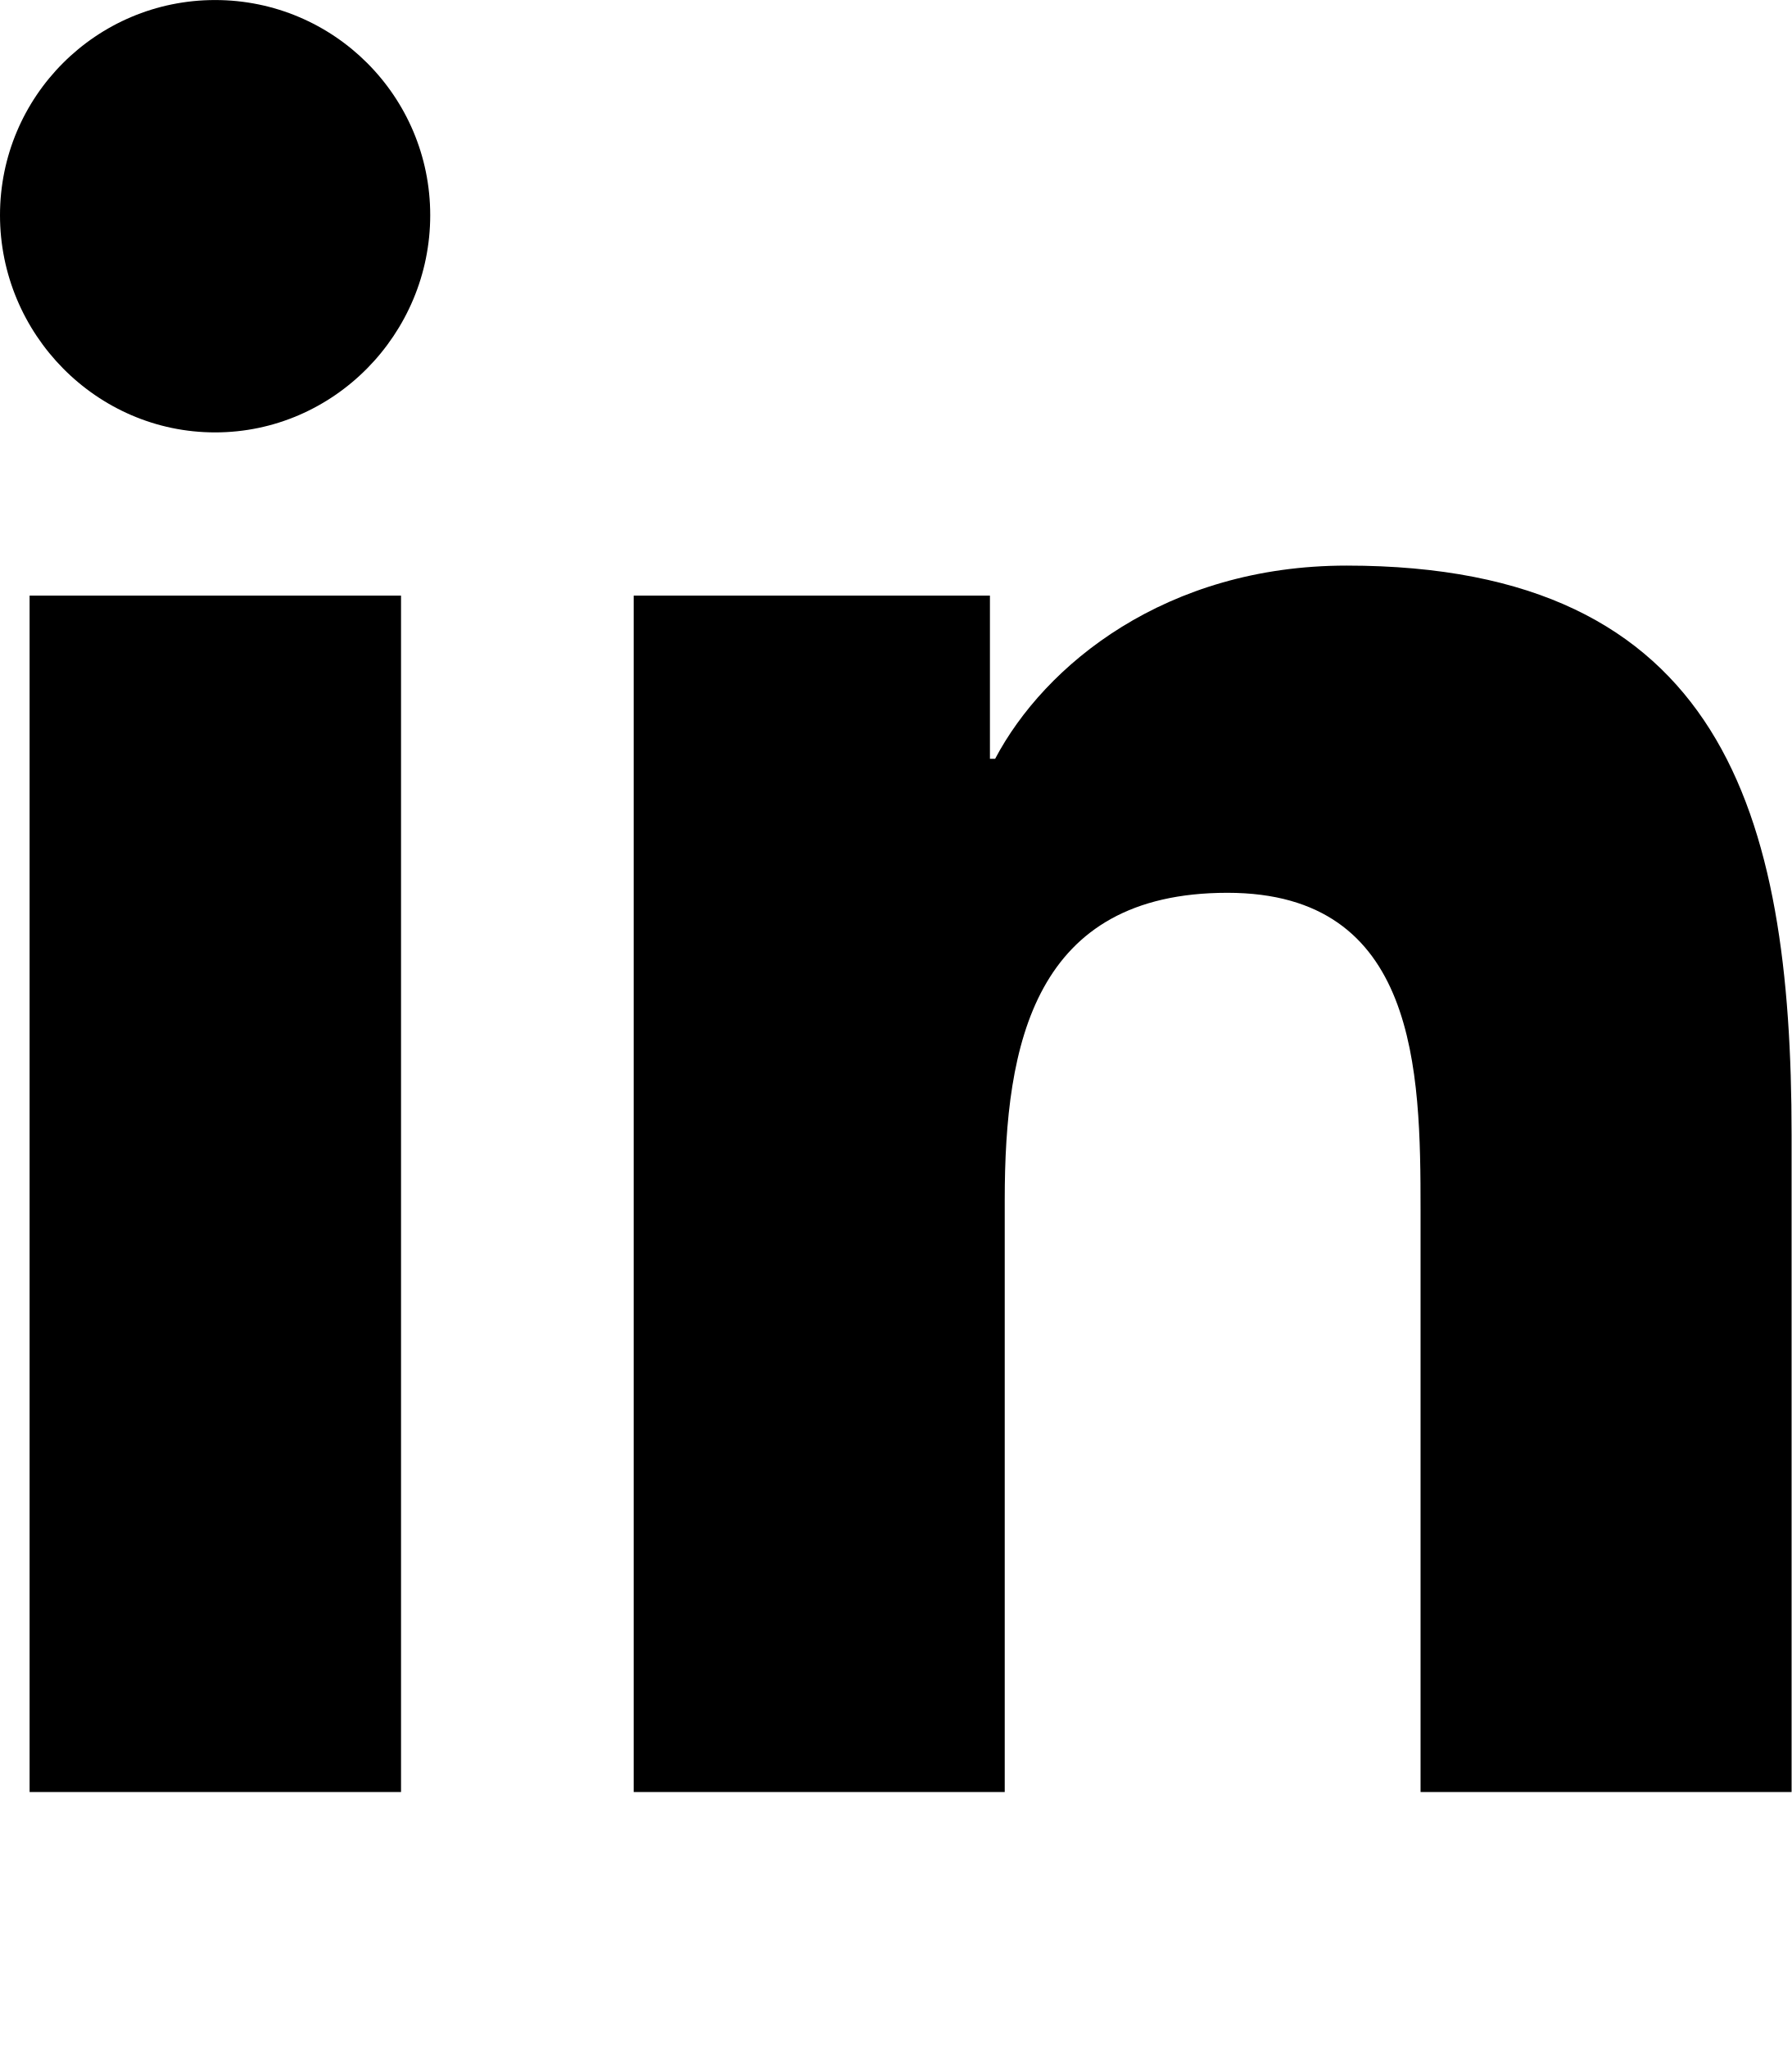
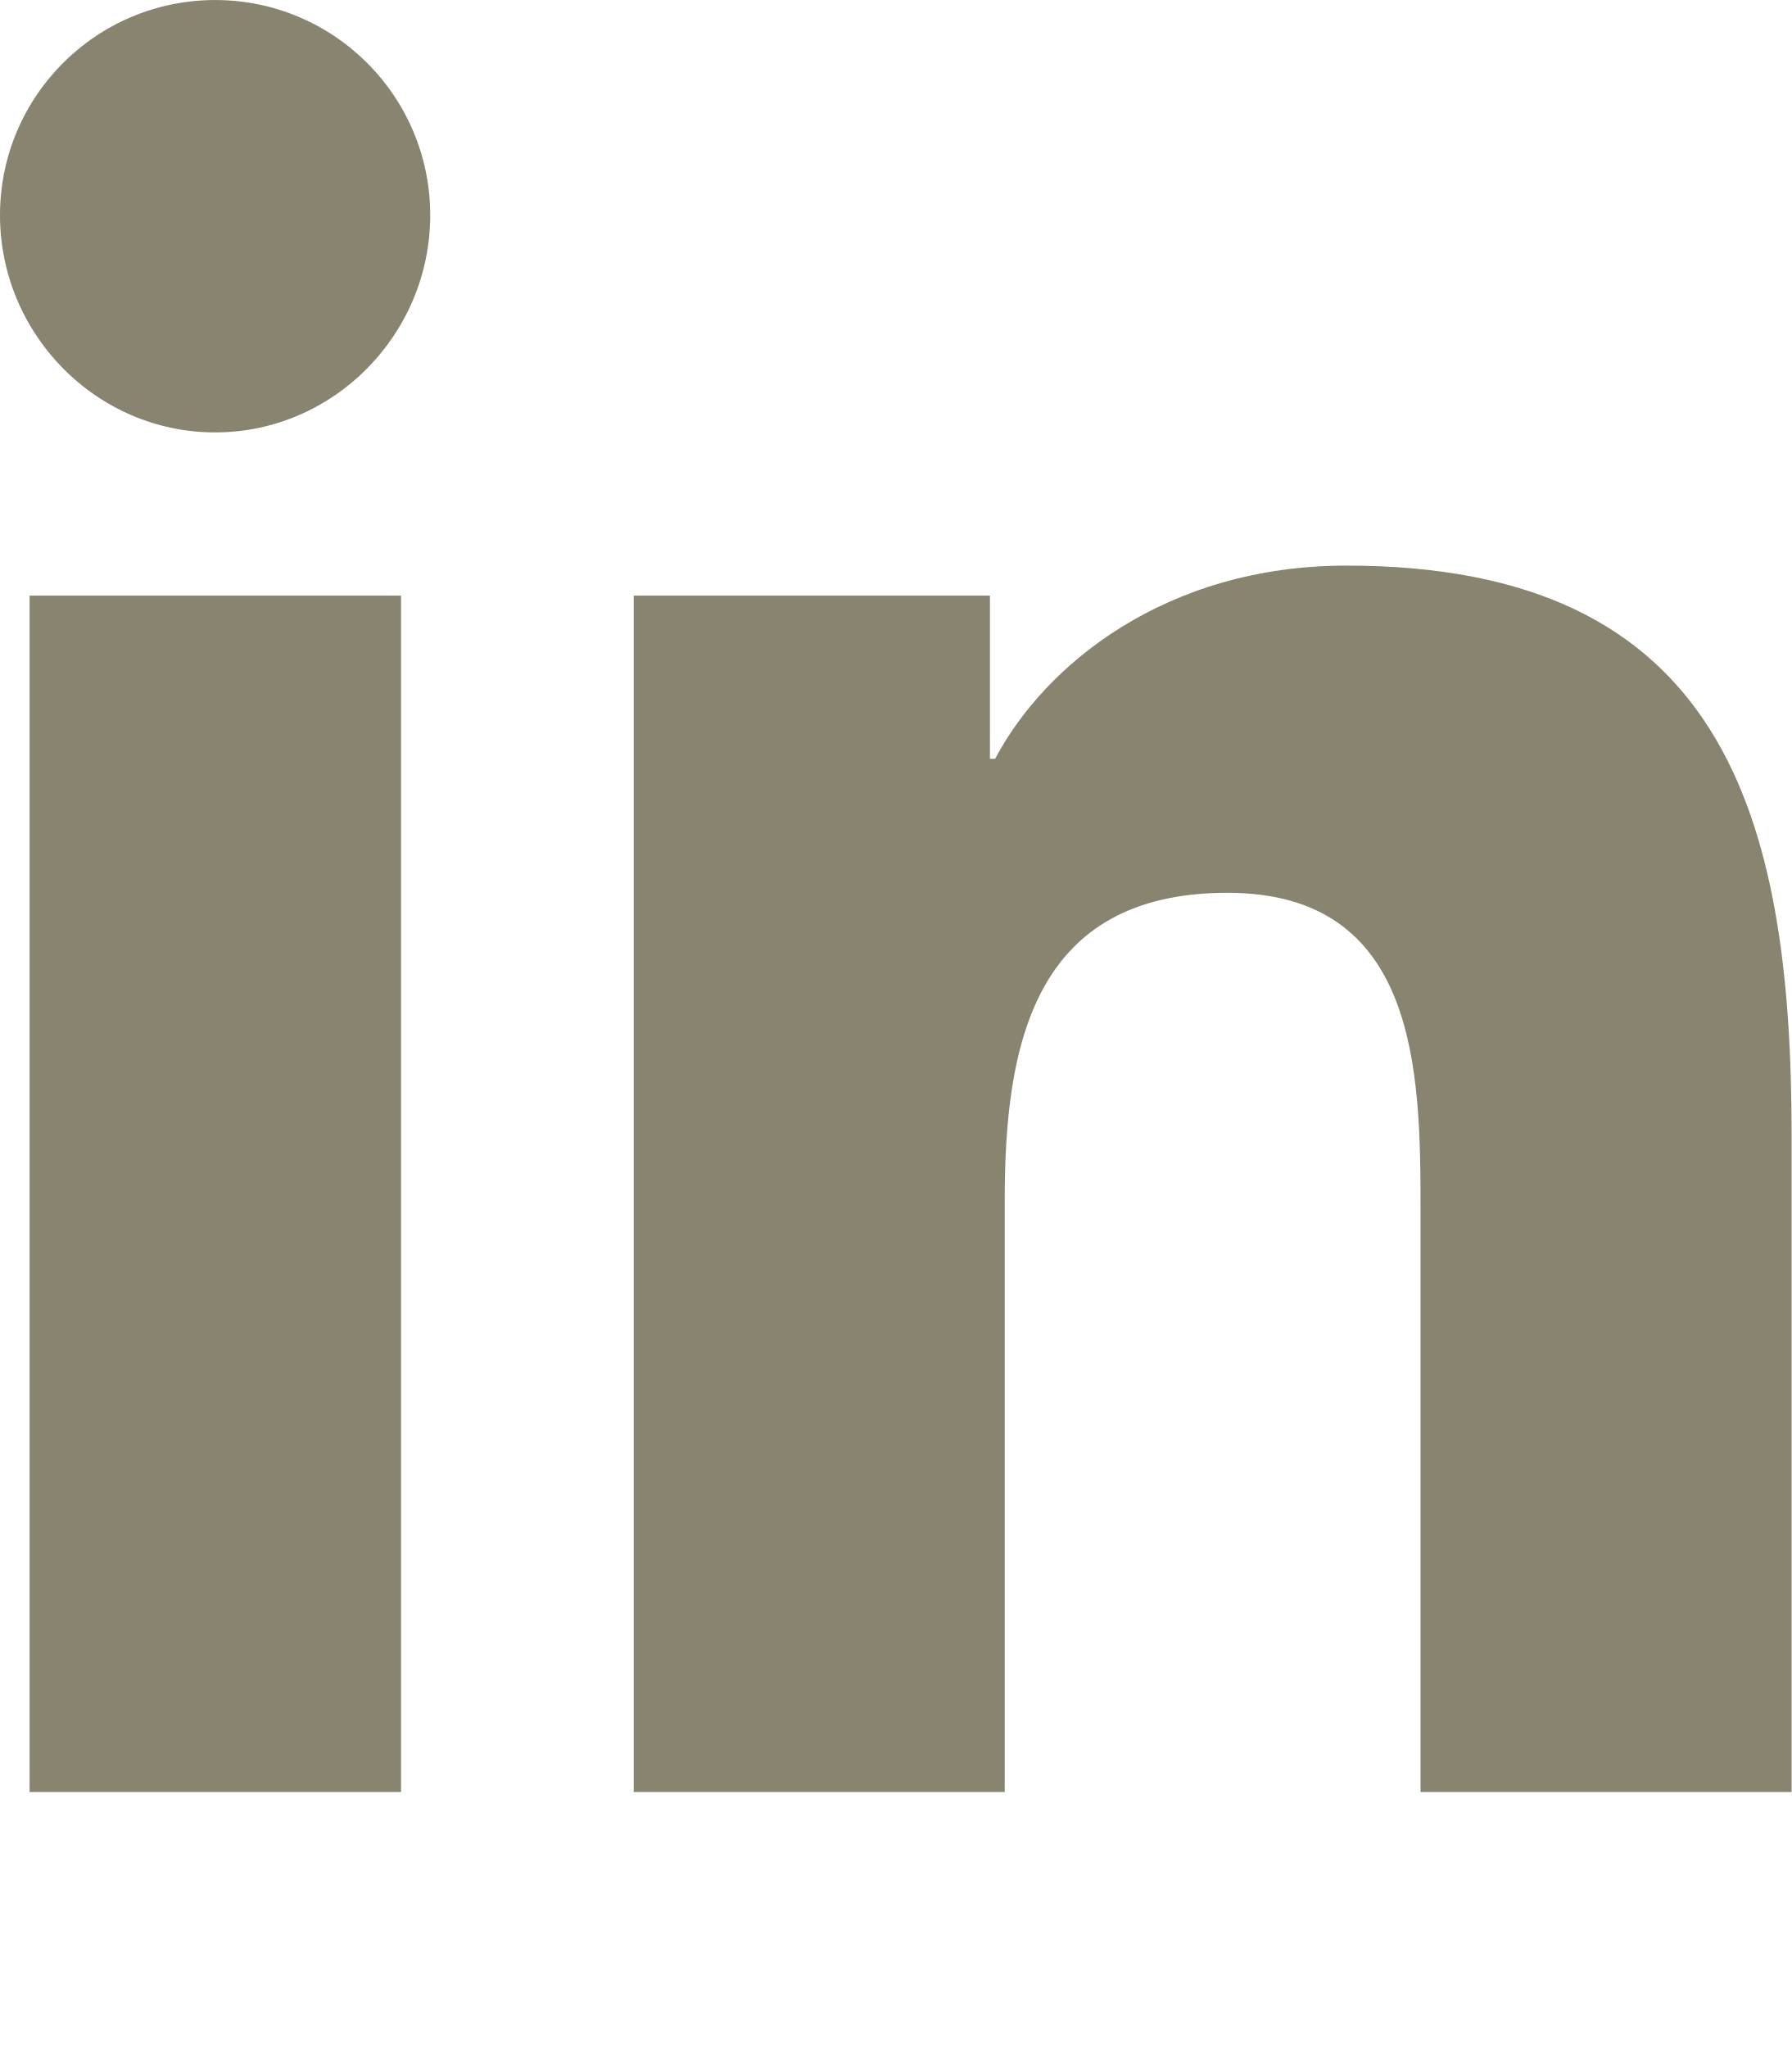
- <svg xmlns="http://www.w3.org/2000/svg" aria-hidden="true" focusable="false" data-prefix="fab" data-icon="linkedin-in" class="svg-inline--fa fa-linkedin-in fa-w-14" role="img" viewBox="0 0 448 512">
-   <path fill="currentColor" d="M100.28 448H7.4V148.9h92.88zM53.79 108.1C24.09 108.1 0 83.5 0 53.8a53.79 53.79 0 0 1 107.58 0c0 29.7-24.1 54.3-53.79 54.3zM447.9 448h-92.68V302.4c0-34.7-.7-79.2-48.29-79.2-48.29 0-55.69 37.7-55.69 76.7V448h-92.78V148.9h89.08v40.8h1.3c12.4-23.5 42.69-48.3 87.88-48.3 94 0 111.28 61.9 111.28 142.3V448z" />
+ <svg xmlns="http://www.w3.org/2000/svg" aria-hidden="true" focusable="false" data-prefix="fab" data-icon="linkedin-in" class="svg-inline--fa fa-linkedin-in fa-w-14" role="img" viewBox="0 0 448 512" version="1.1" id="svg4">
+   <defs id="defs8" />
+   <path fill="currentColor" d="M100.28 448H7.4V148.9h92.88zM53.79 108.1C24.09 108.1 0 83.5 0 53.8a53.79 53.79 0 0 1 107.58 0c0 29.7-24.1 54.3-53.79 54.3zM447.9 448h-92.68V302.4c0-34.7-.7-79.2-48.29-79.2-48.29 0-55.69 37.7-55.69 76.7V448h-92.78V148.9h89.08v40.8h1.3c12.4-23.5 42.69-48.3 87.88-48.3 94 0 111.28 61.9 111.28 142.3V448z" id="path2" style="fill:#88846f;fill-opacity:1" />
</svg>
